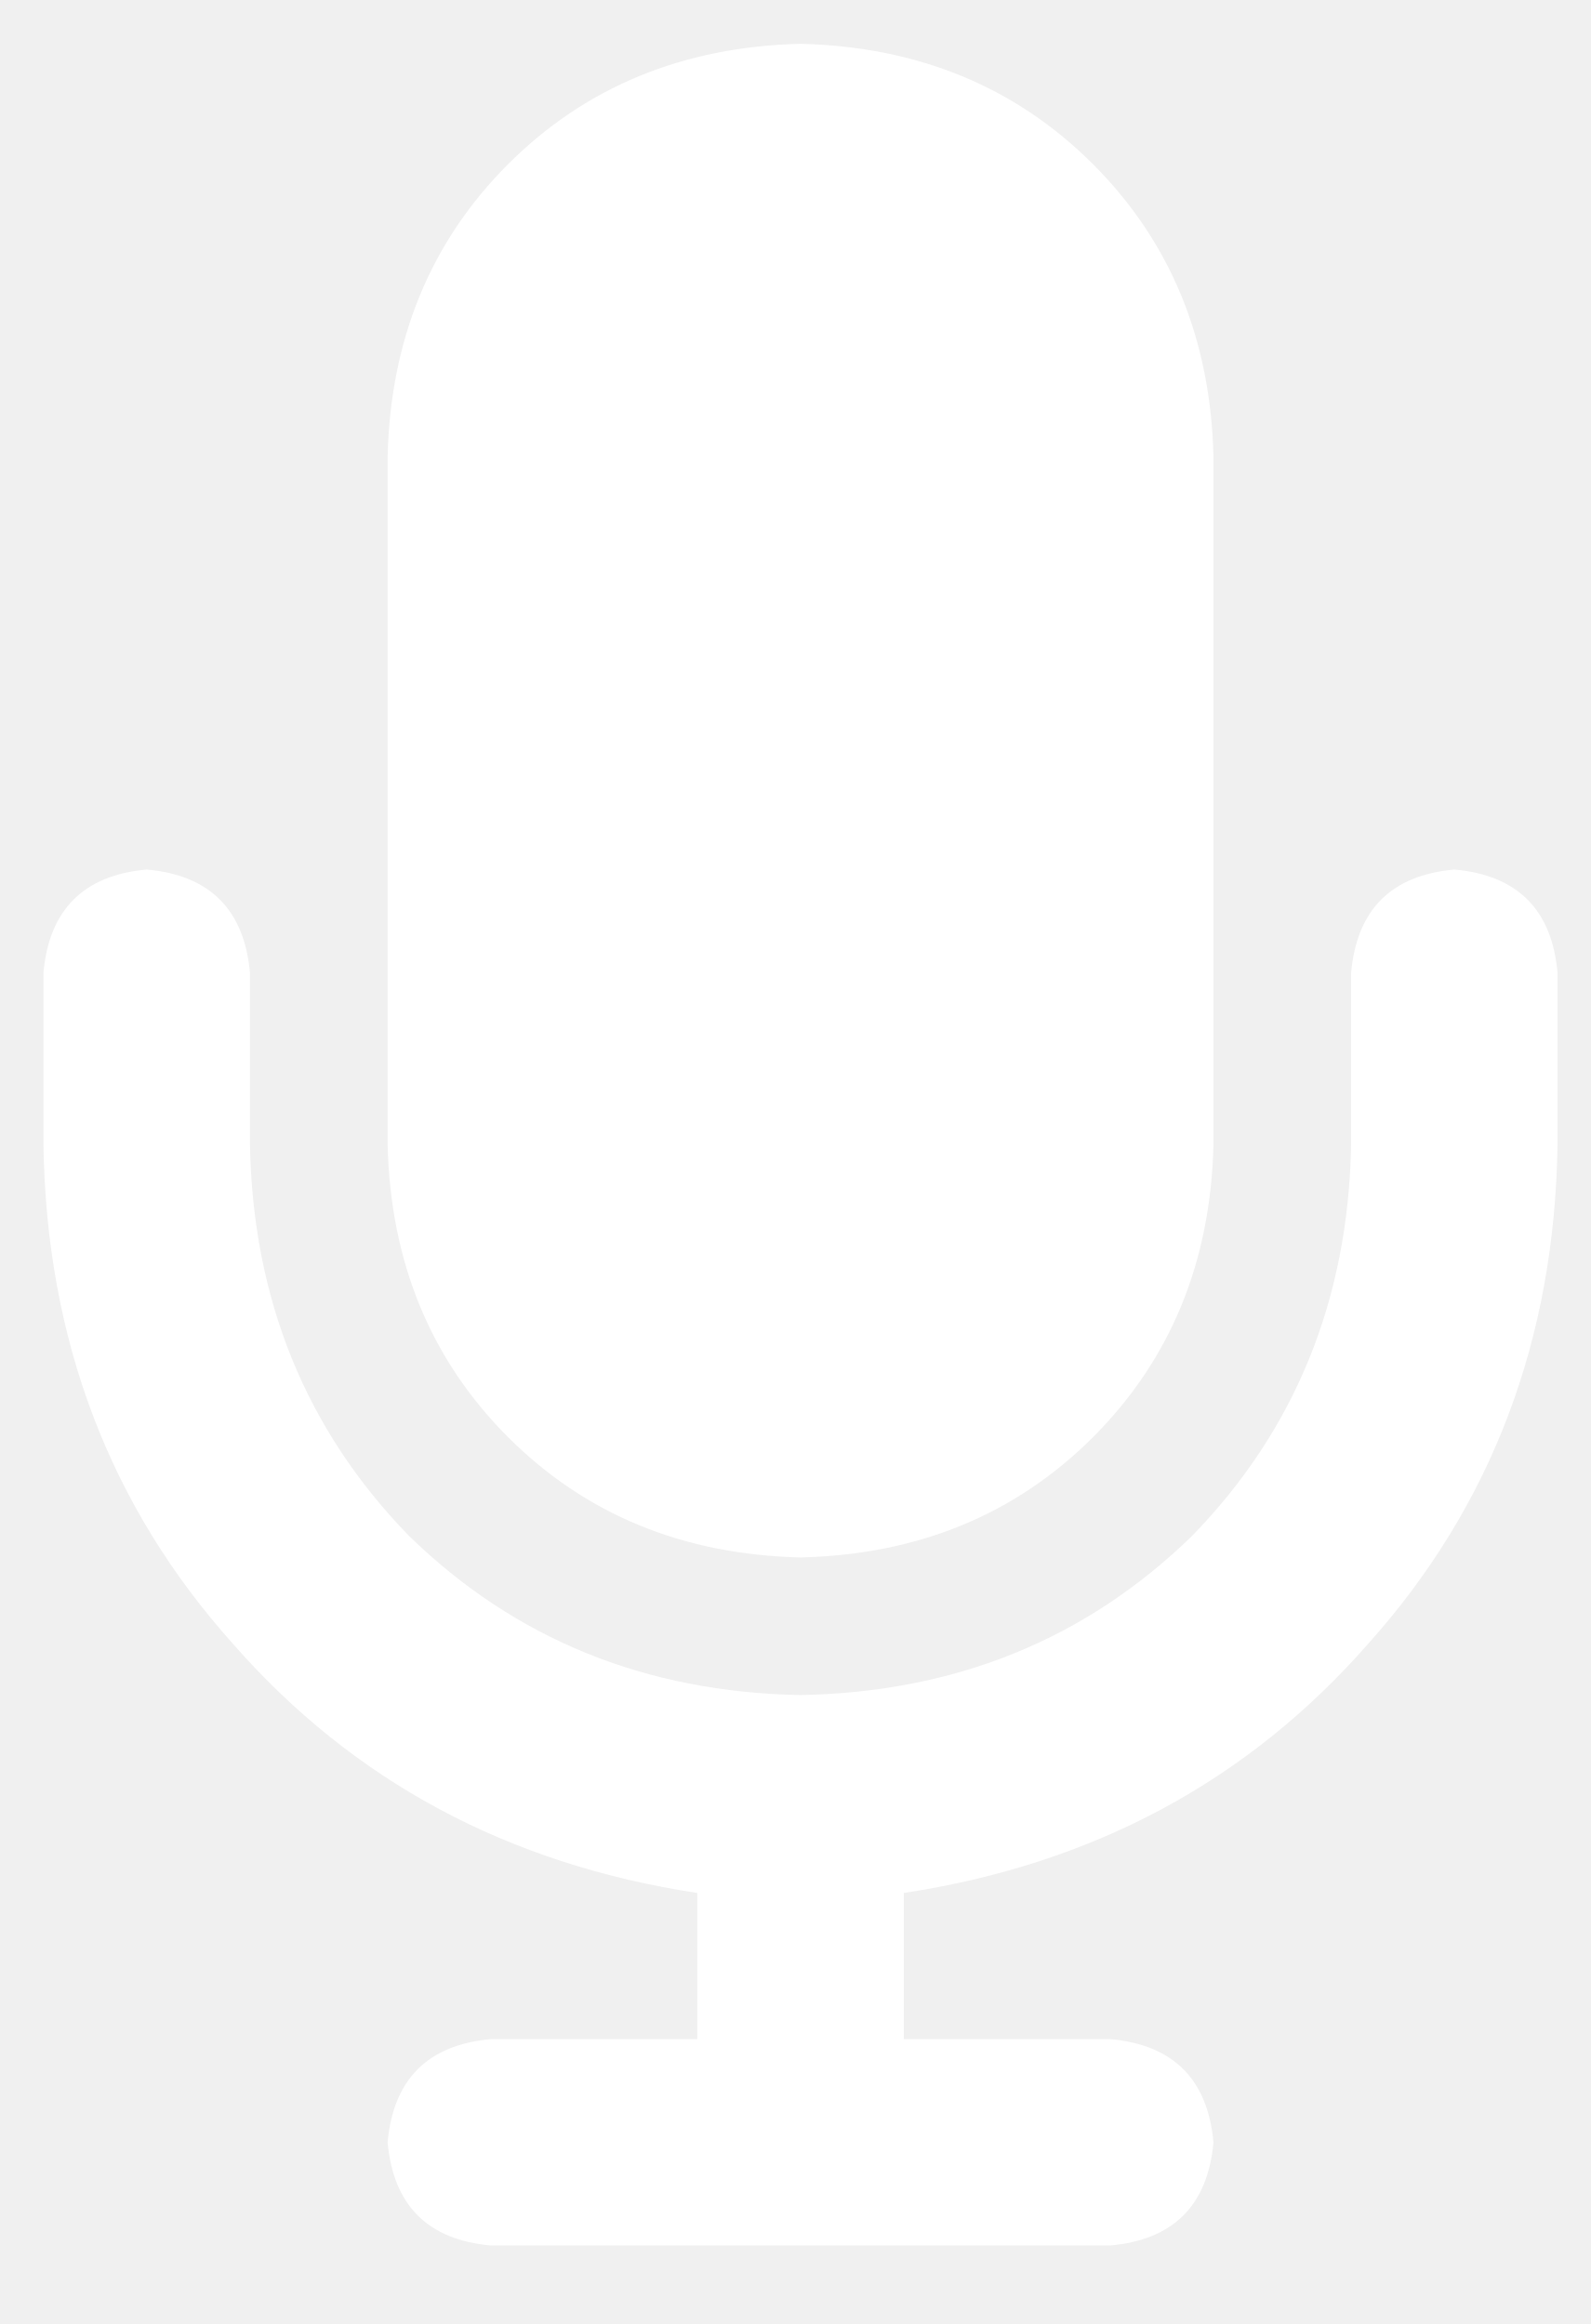
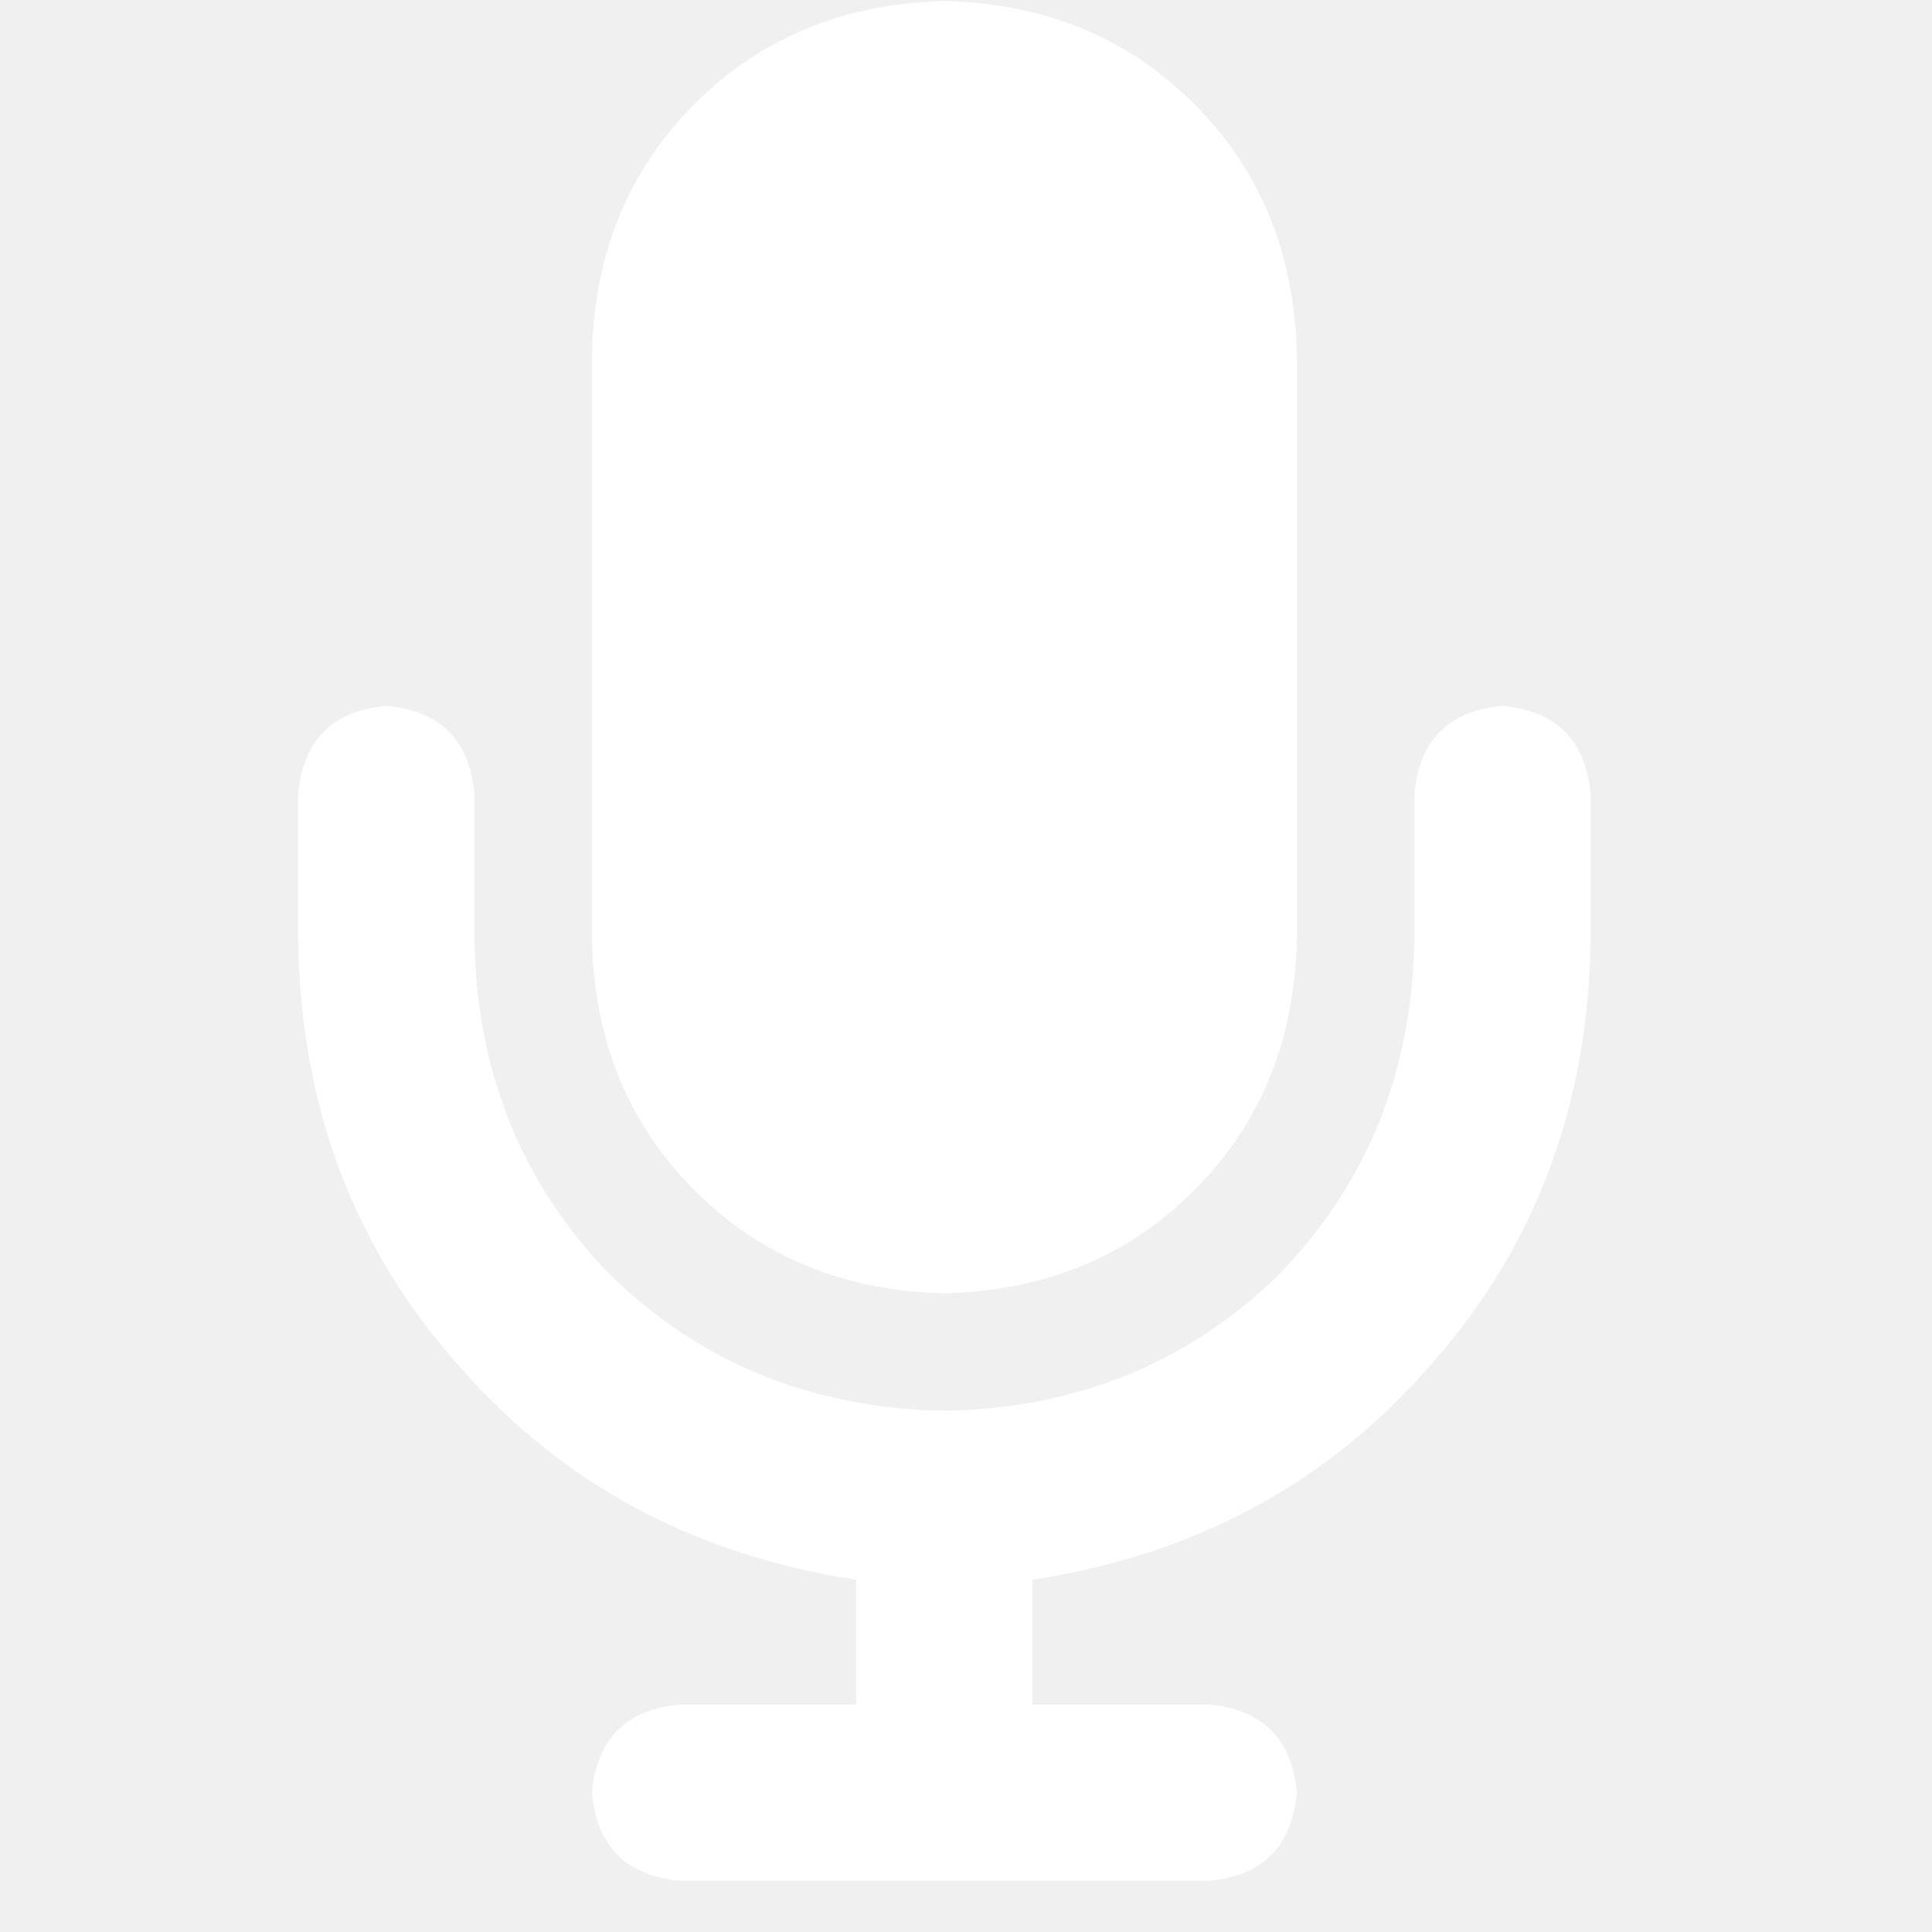
- <svg xmlns="http://www.w3.org/2000/svg" width="13" height="19" viewBox="0 0 13 19" fill="none">
-   <path d="M6.543 0.358C7.504 0.382 8.301 0.71 8.934 1.343C9.566 1.976 9.895 2.773 9.918 3.733V9.358C9.895 10.319 9.566 11.116 8.934 11.749C8.301 12.382 7.504 12.71 6.543 12.733C5.582 12.71 4.785 12.382 4.152 11.749C3.52 11.116 3.191 10.319 3.168 9.358V3.733C3.191 2.773 3.52 1.976 4.152 1.343C4.785 0.71 5.582 0.382 6.543 0.358ZM2.043 7.952V9.358C2.066 10.624 2.5 11.691 3.344 12.558C4.211 13.402 5.277 13.835 6.543 13.858C7.809 13.835 8.875 13.402 9.742 12.558C10.586 11.691 11.02 10.624 11.043 9.358V7.952C11.09 7.437 11.371 7.155 11.887 7.109C12.402 7.155 12.684 7.437 12.73 7.952V9.358C12.707 10.952 12.191 12.312 11.184 13.437C10.199 14.562 8.934 15.241 7.387 15.476V16.671H9.074C9.59 16.718 9.871 16.999 9.918 17.515C9.871 18.03 9.59 18.312 9.074 18.358H4.012C3.496 18.312 3.215 18.03 3.168 17.515C3.215 16.999 3.496 16.718 4.012 16.671H5.699V15.476C4.152 15.241 2.887 14.562 1.902 13.437C0.895 12.312 0.379 10.952 0.355 9.358V7.952C0.402 7.437 0.684 7.155 1.199 7.109C1.715 7.155 1.996 7.437 2.043 7.952Z" fill="white" />
+ <svg xmlns="http://www.w3.org/2000/svg" width="37" height="37" viewBox="0 0 37 37" fill="none">
+   <path d="M18.086 0.019C20.008 0.066 21.602 0.722 22.867 1.988C24.133 3.253 24.789 4.847 24.836 6.769V18.019C24.789 19.941 24.133 21.534 22.867 22.8C21.602 24.066 20.008 24.722 18.086 24.769C16.164 24.722 14.57 24.066 13.305 22.8C12.039 21.534 11.383 19.941 11.336 18.019V6.769C11.383 4.847 12.039 3.253 13.305 1.988C14.57 0.722 16.164 0.066 18.086 0.019ZM9.086 15.206V18.019C9.133 20.55 10 22.683 11.688 24.417C13.422 26.105 15.555 26.972 18.086 27.019C20.617 26.972 22.75 26.105 24.484 24.417C26.172 22.683 27.039 20.55 27.086 18.019V15.206C27.18 14.175 27.742 13.613 28.773 13.519C29.805 13.613 30.367 14.175 30.461 15.206V18.019C30.414 21.206 29.383 23.925 27.367 26.175C25.398 28.425 22.867 29.784 19.773 30.253V32.644H23.148C24.18 32.737 24.742 33.3 24.836 34.331C24.742 35.362 24.18 35.925 23.148 36.019H13.023C11.992 35.925 11.43 35.362 11.336 34.331C11.43 33.3 11.992 32.737 13.023 32.644H16.398V30.253C13.305 29.784 10.773 28.425 8.805 26.175C6.789 23.925 5.758 21.206 5.711 18.019V15.206C5.805 14.175 6.367 13.613 7.398 13.519C8.43 13.613 8.992 14.175 9.086 15.206Z" fill="white" />
</svg>
